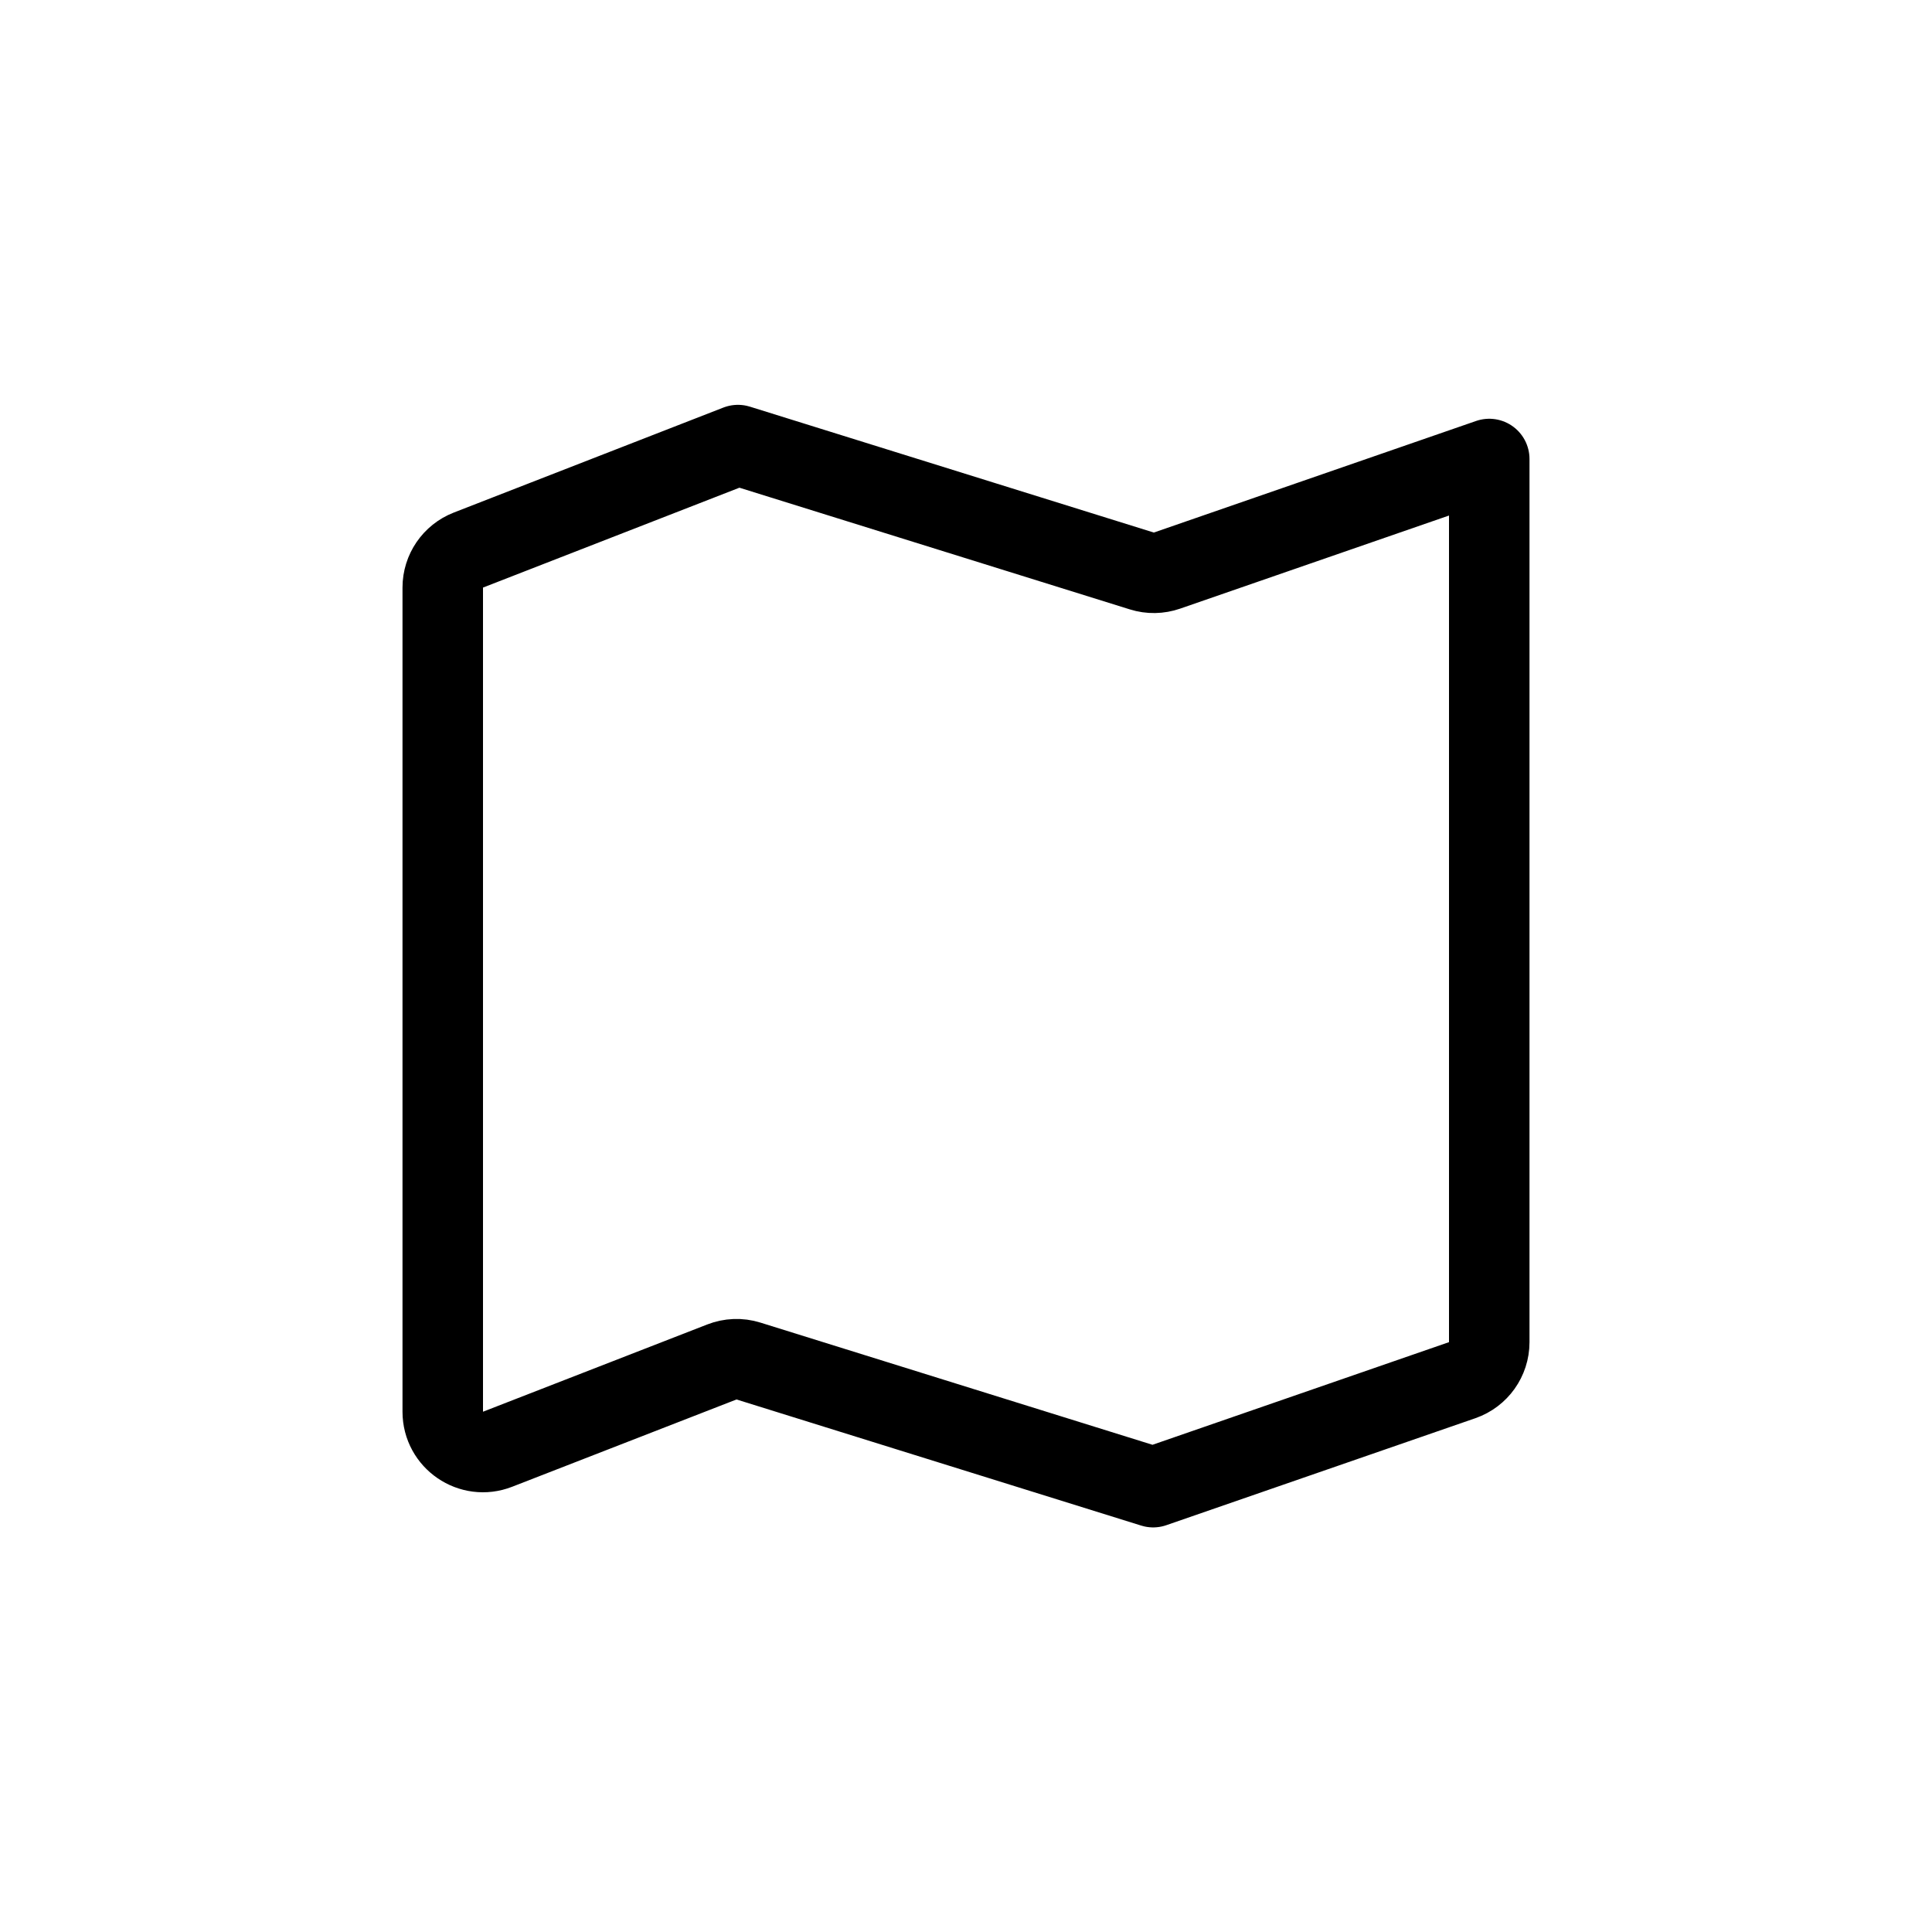
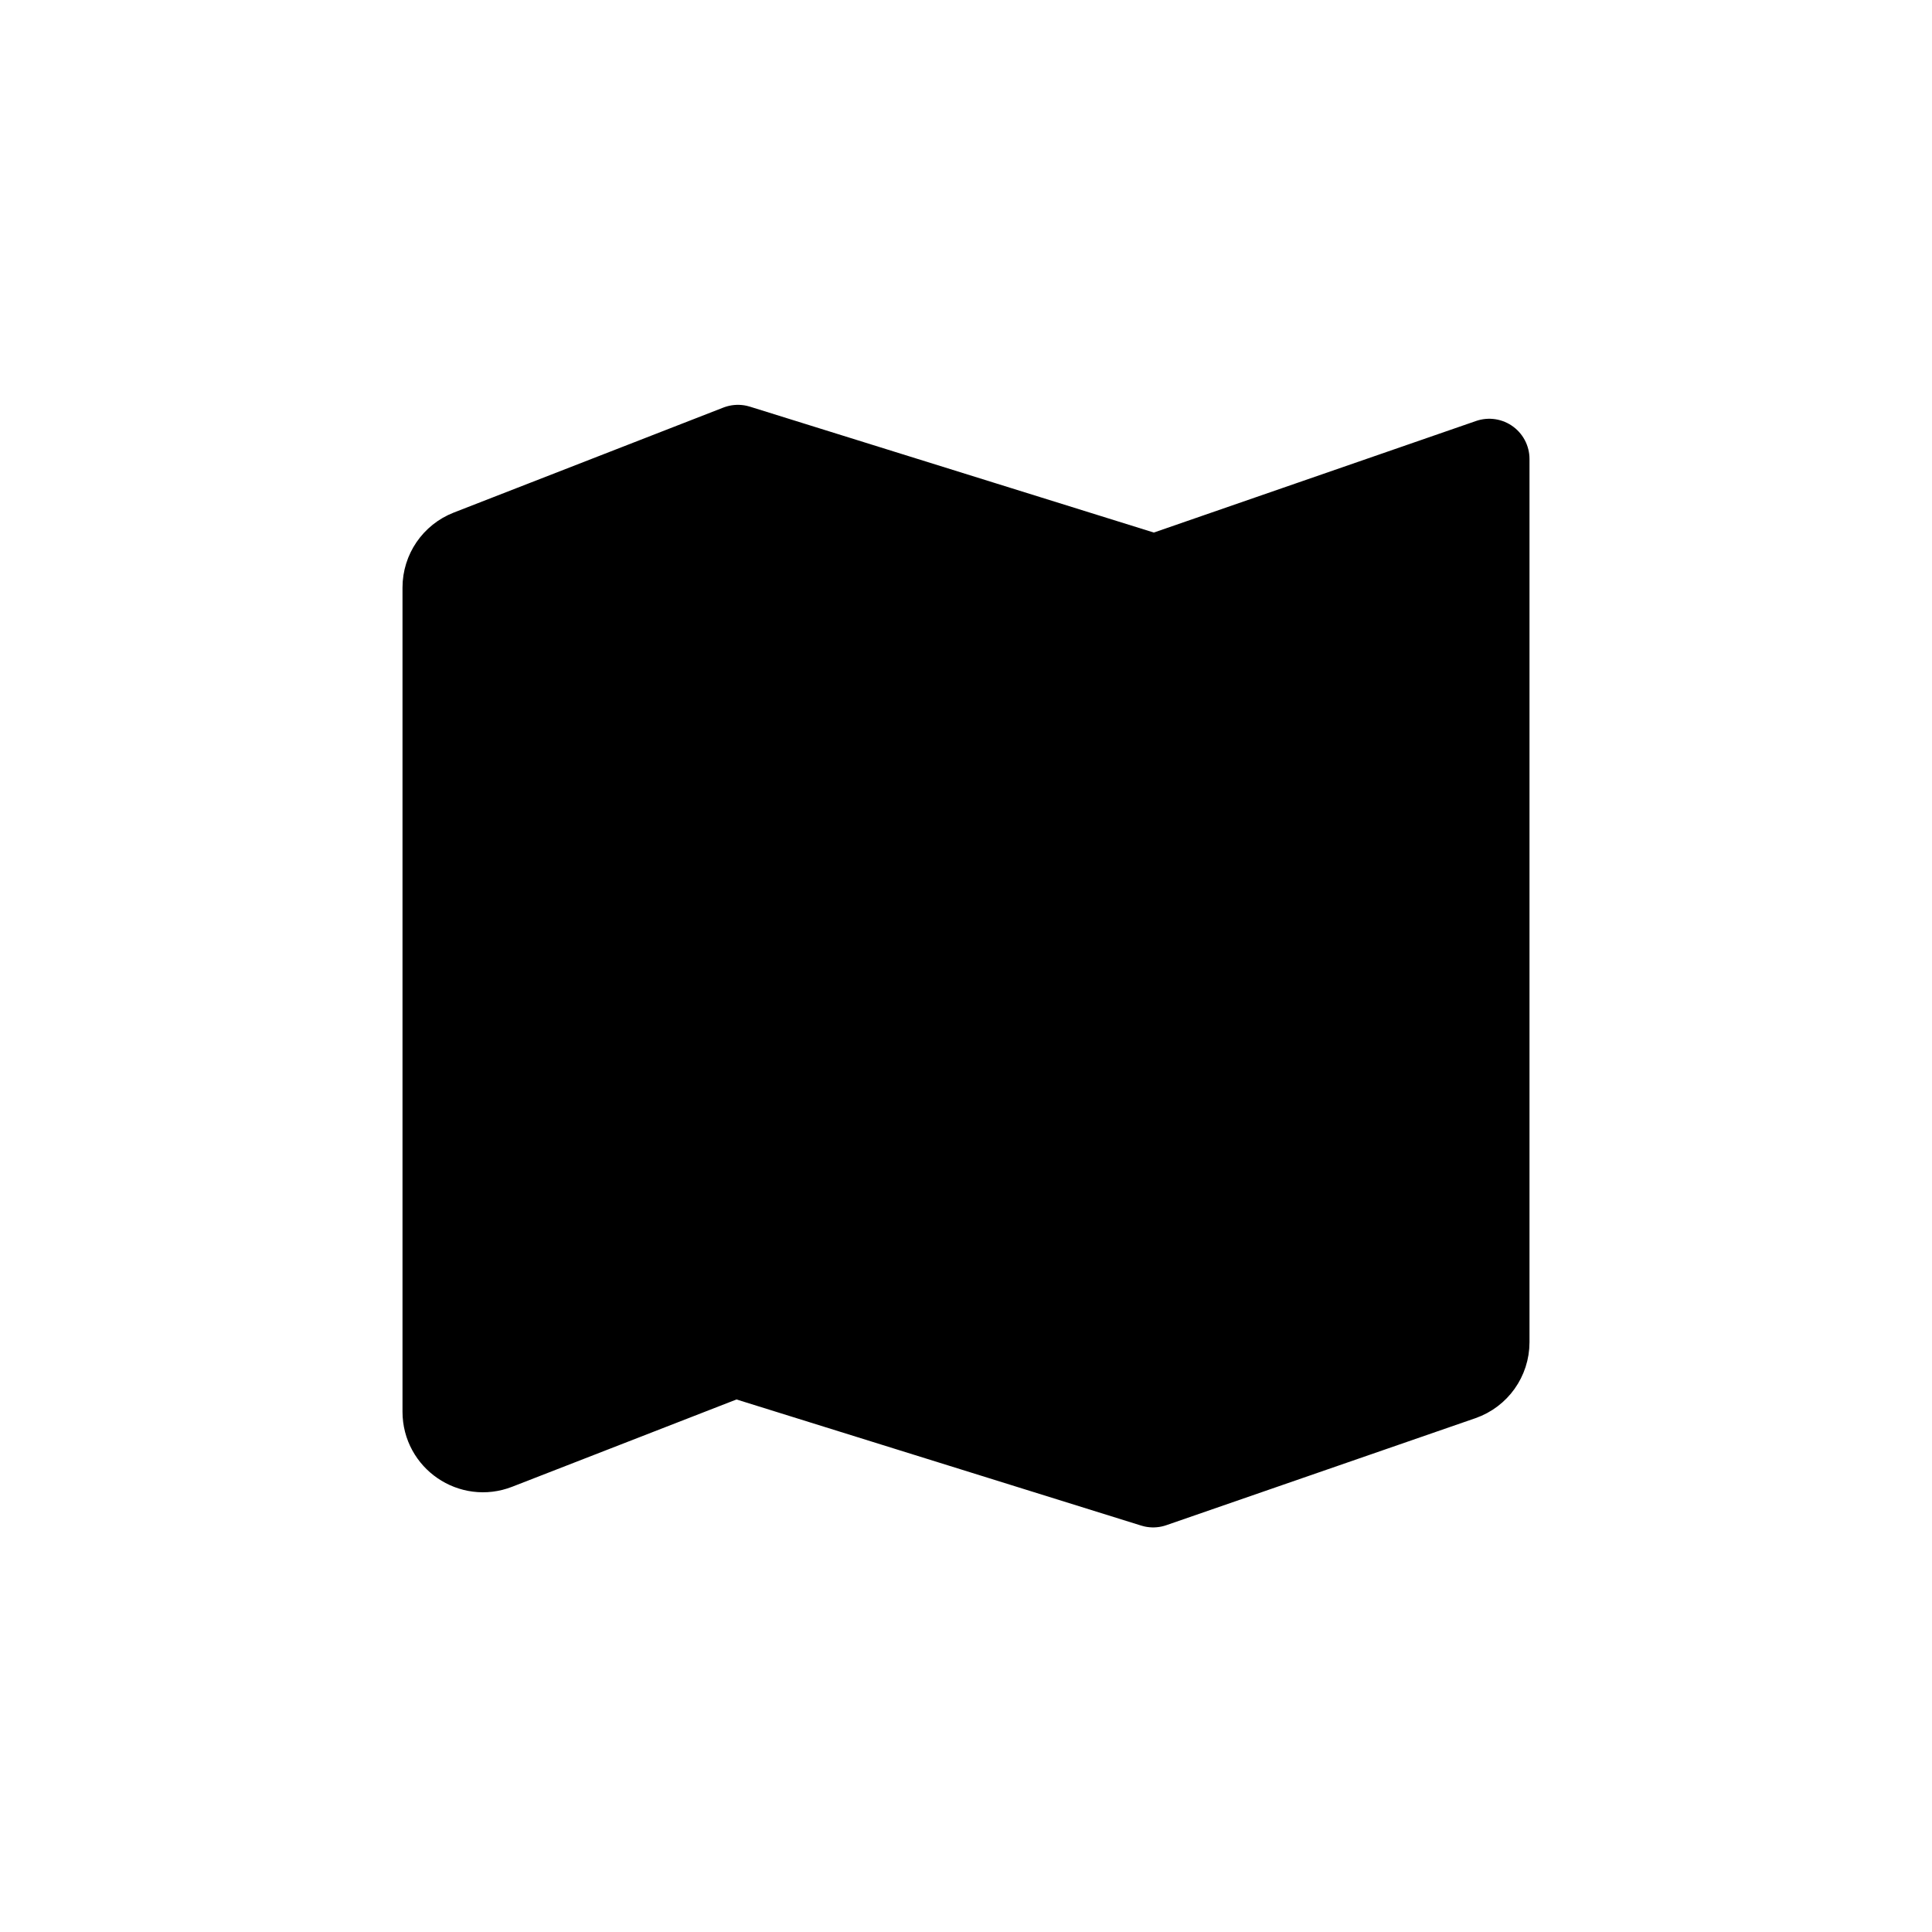
- <svg xmlns="http://www.w3.org/2000/svg" width="24" height="24" viewBox="0 0 24 24" fill="none">
-   <path d="M14.185 7.093C14.287 7.125 14.396 7.123 14.497 7.088L18.5 5.702V16.673C18.5 16.886 18.365 17.075 18.164 17.145L14.325 18.474L9.297 16.907C9.189 16.873 9.072 16.878 8.967 16.919L6.181 18.003C5.854 18.131 5.5 17.889 5.5 17.537V7.299C5.5 7.093 5.626 6.908 5.819 6.833L9.167 5.529L14.185 7.093Z" stroke="black" stroke-linejoin="round" />
+ <svg xmlns="http://www.w3.org/2000/svg" width="24" height="24" viewBox="0 0 24 24" fill="" stroke="black">
+   <path d="M14.185 7.093C14.287 7.125 14.396 7.123 14.497 7.088L18.5 5.702V16.673C18.5 16.886 18.365 17.075 18.164 17.145L14.325 18.474L9.297 16.907C9.189 16.873 9.072 16.878 8.967 16.919L6.181 18.003C5.854 18.131 5.5 17.889 5.5 17.537V7.299C5.5 7.093 5.626 6.908 5.819 6.833L9.167 5.529L14.185 7.093Z" stroke-linejoin="round" />
</svg>
